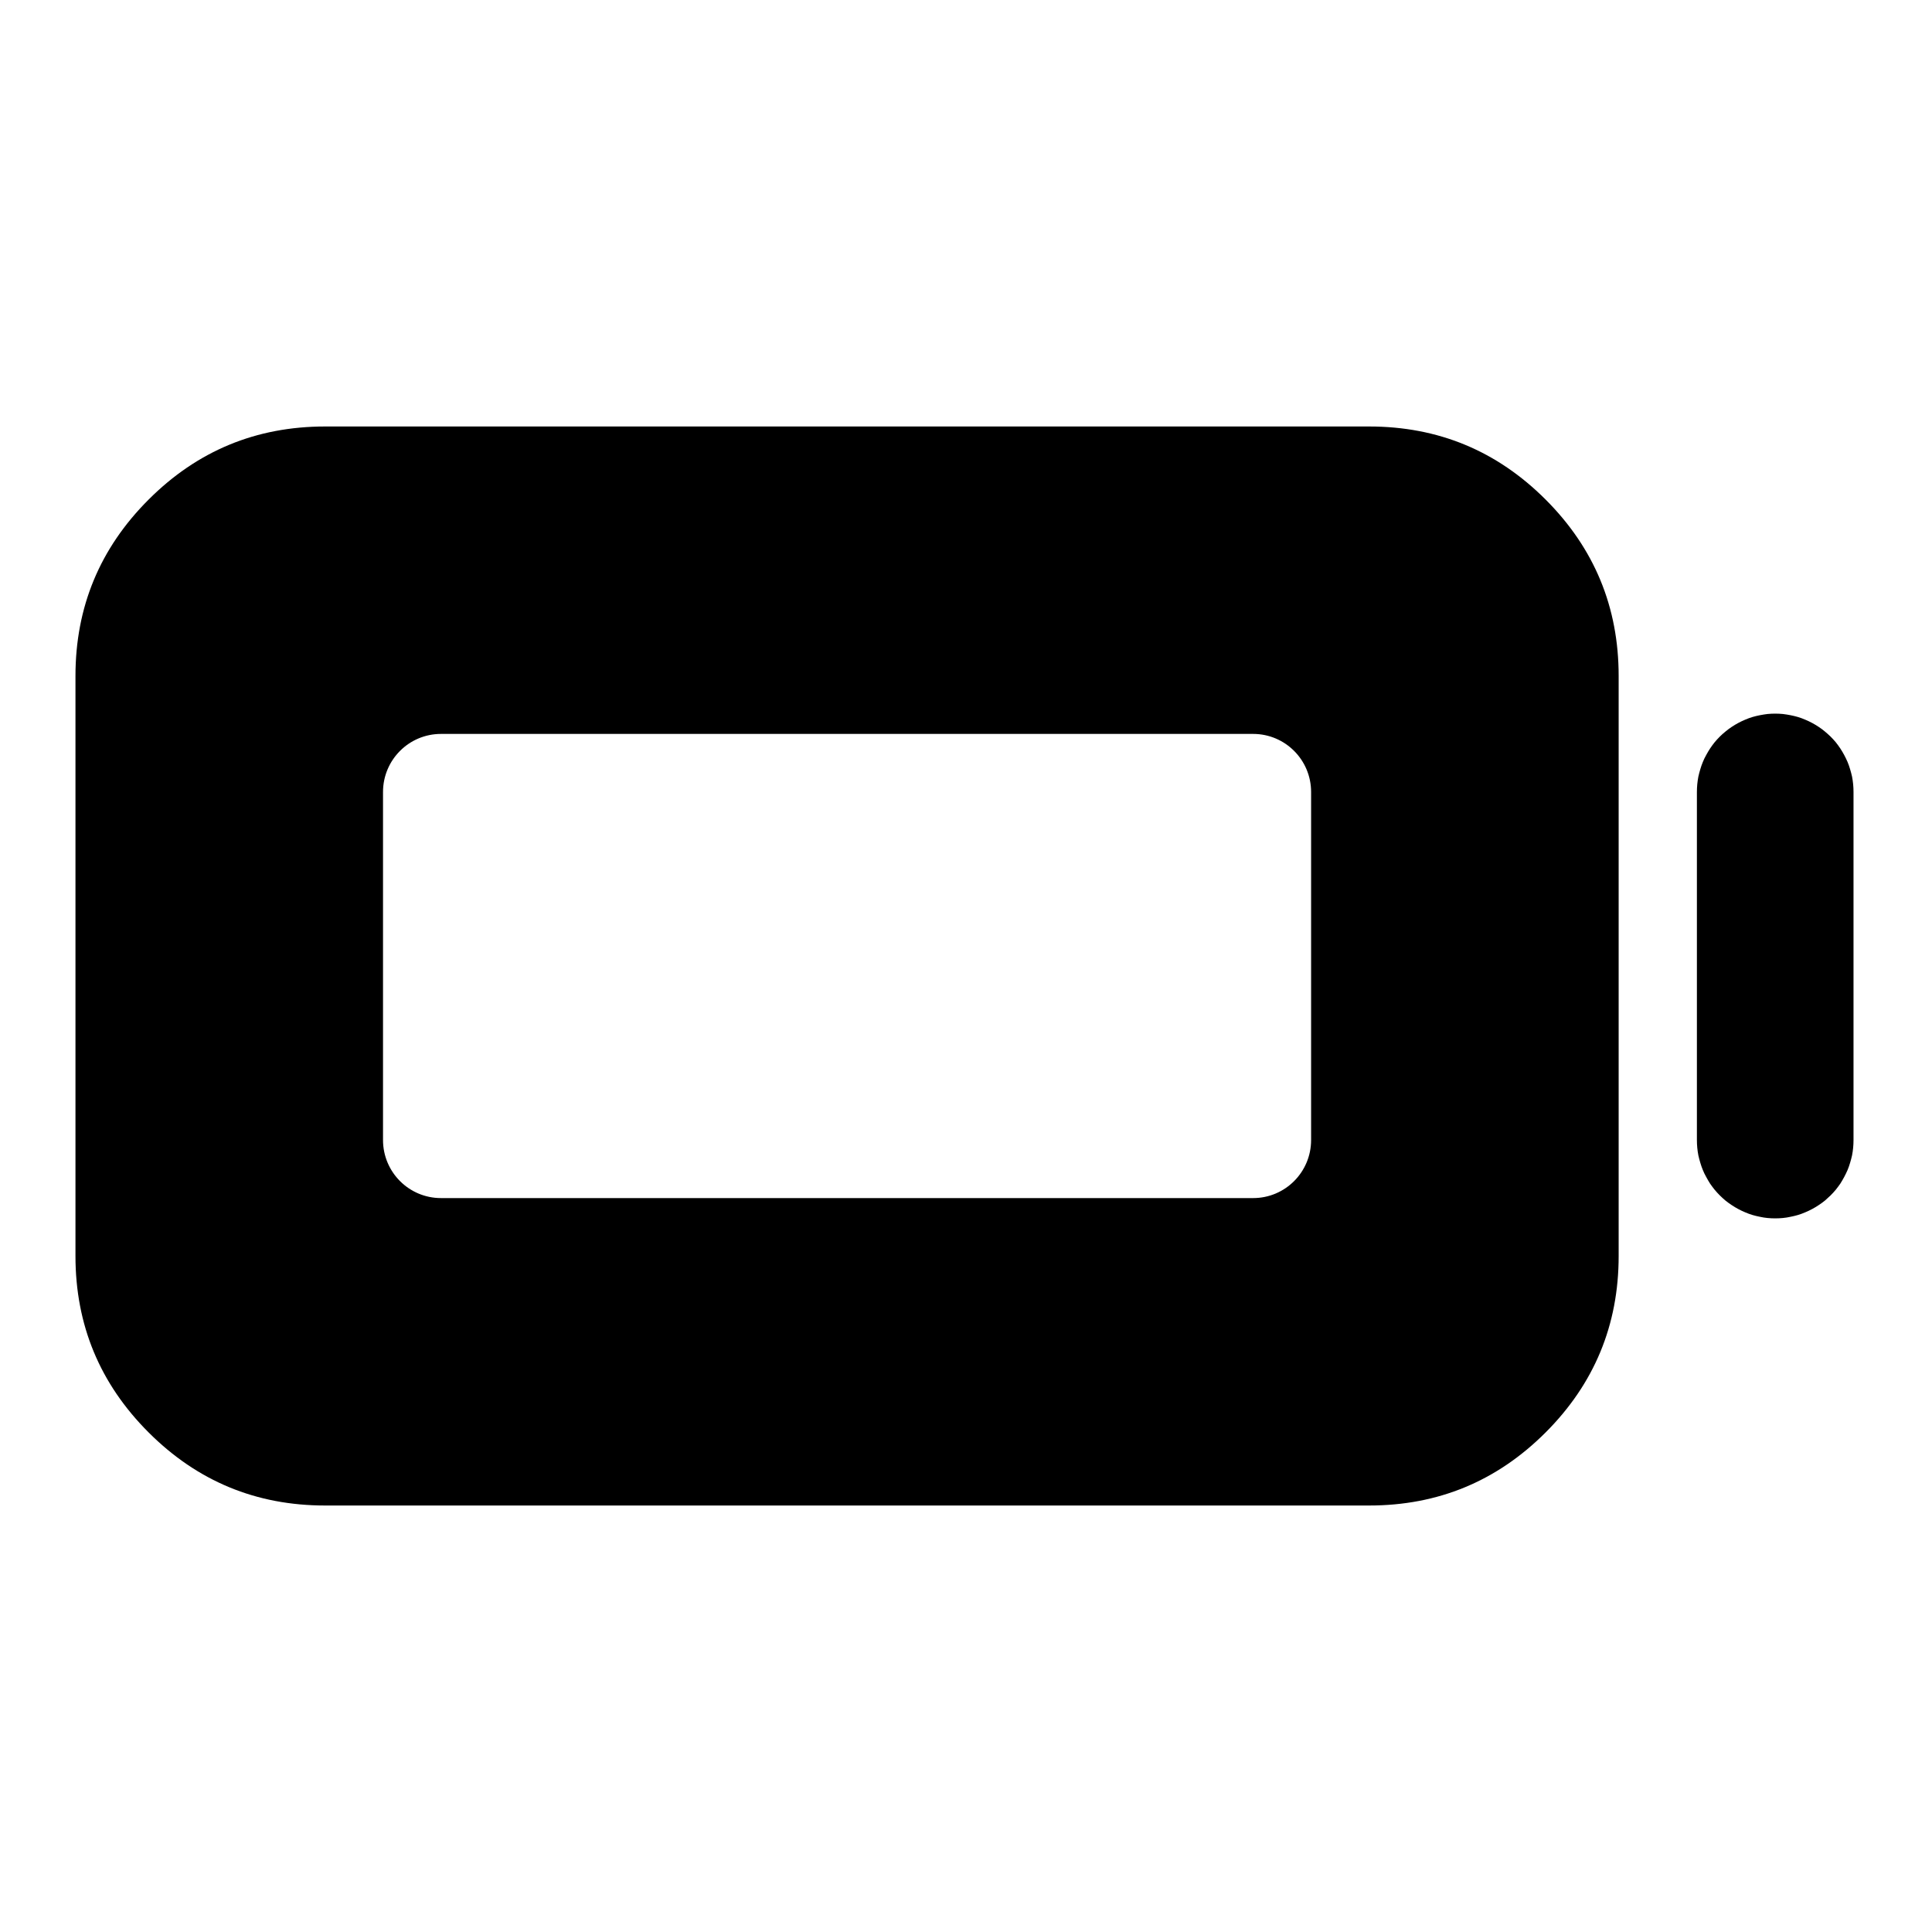
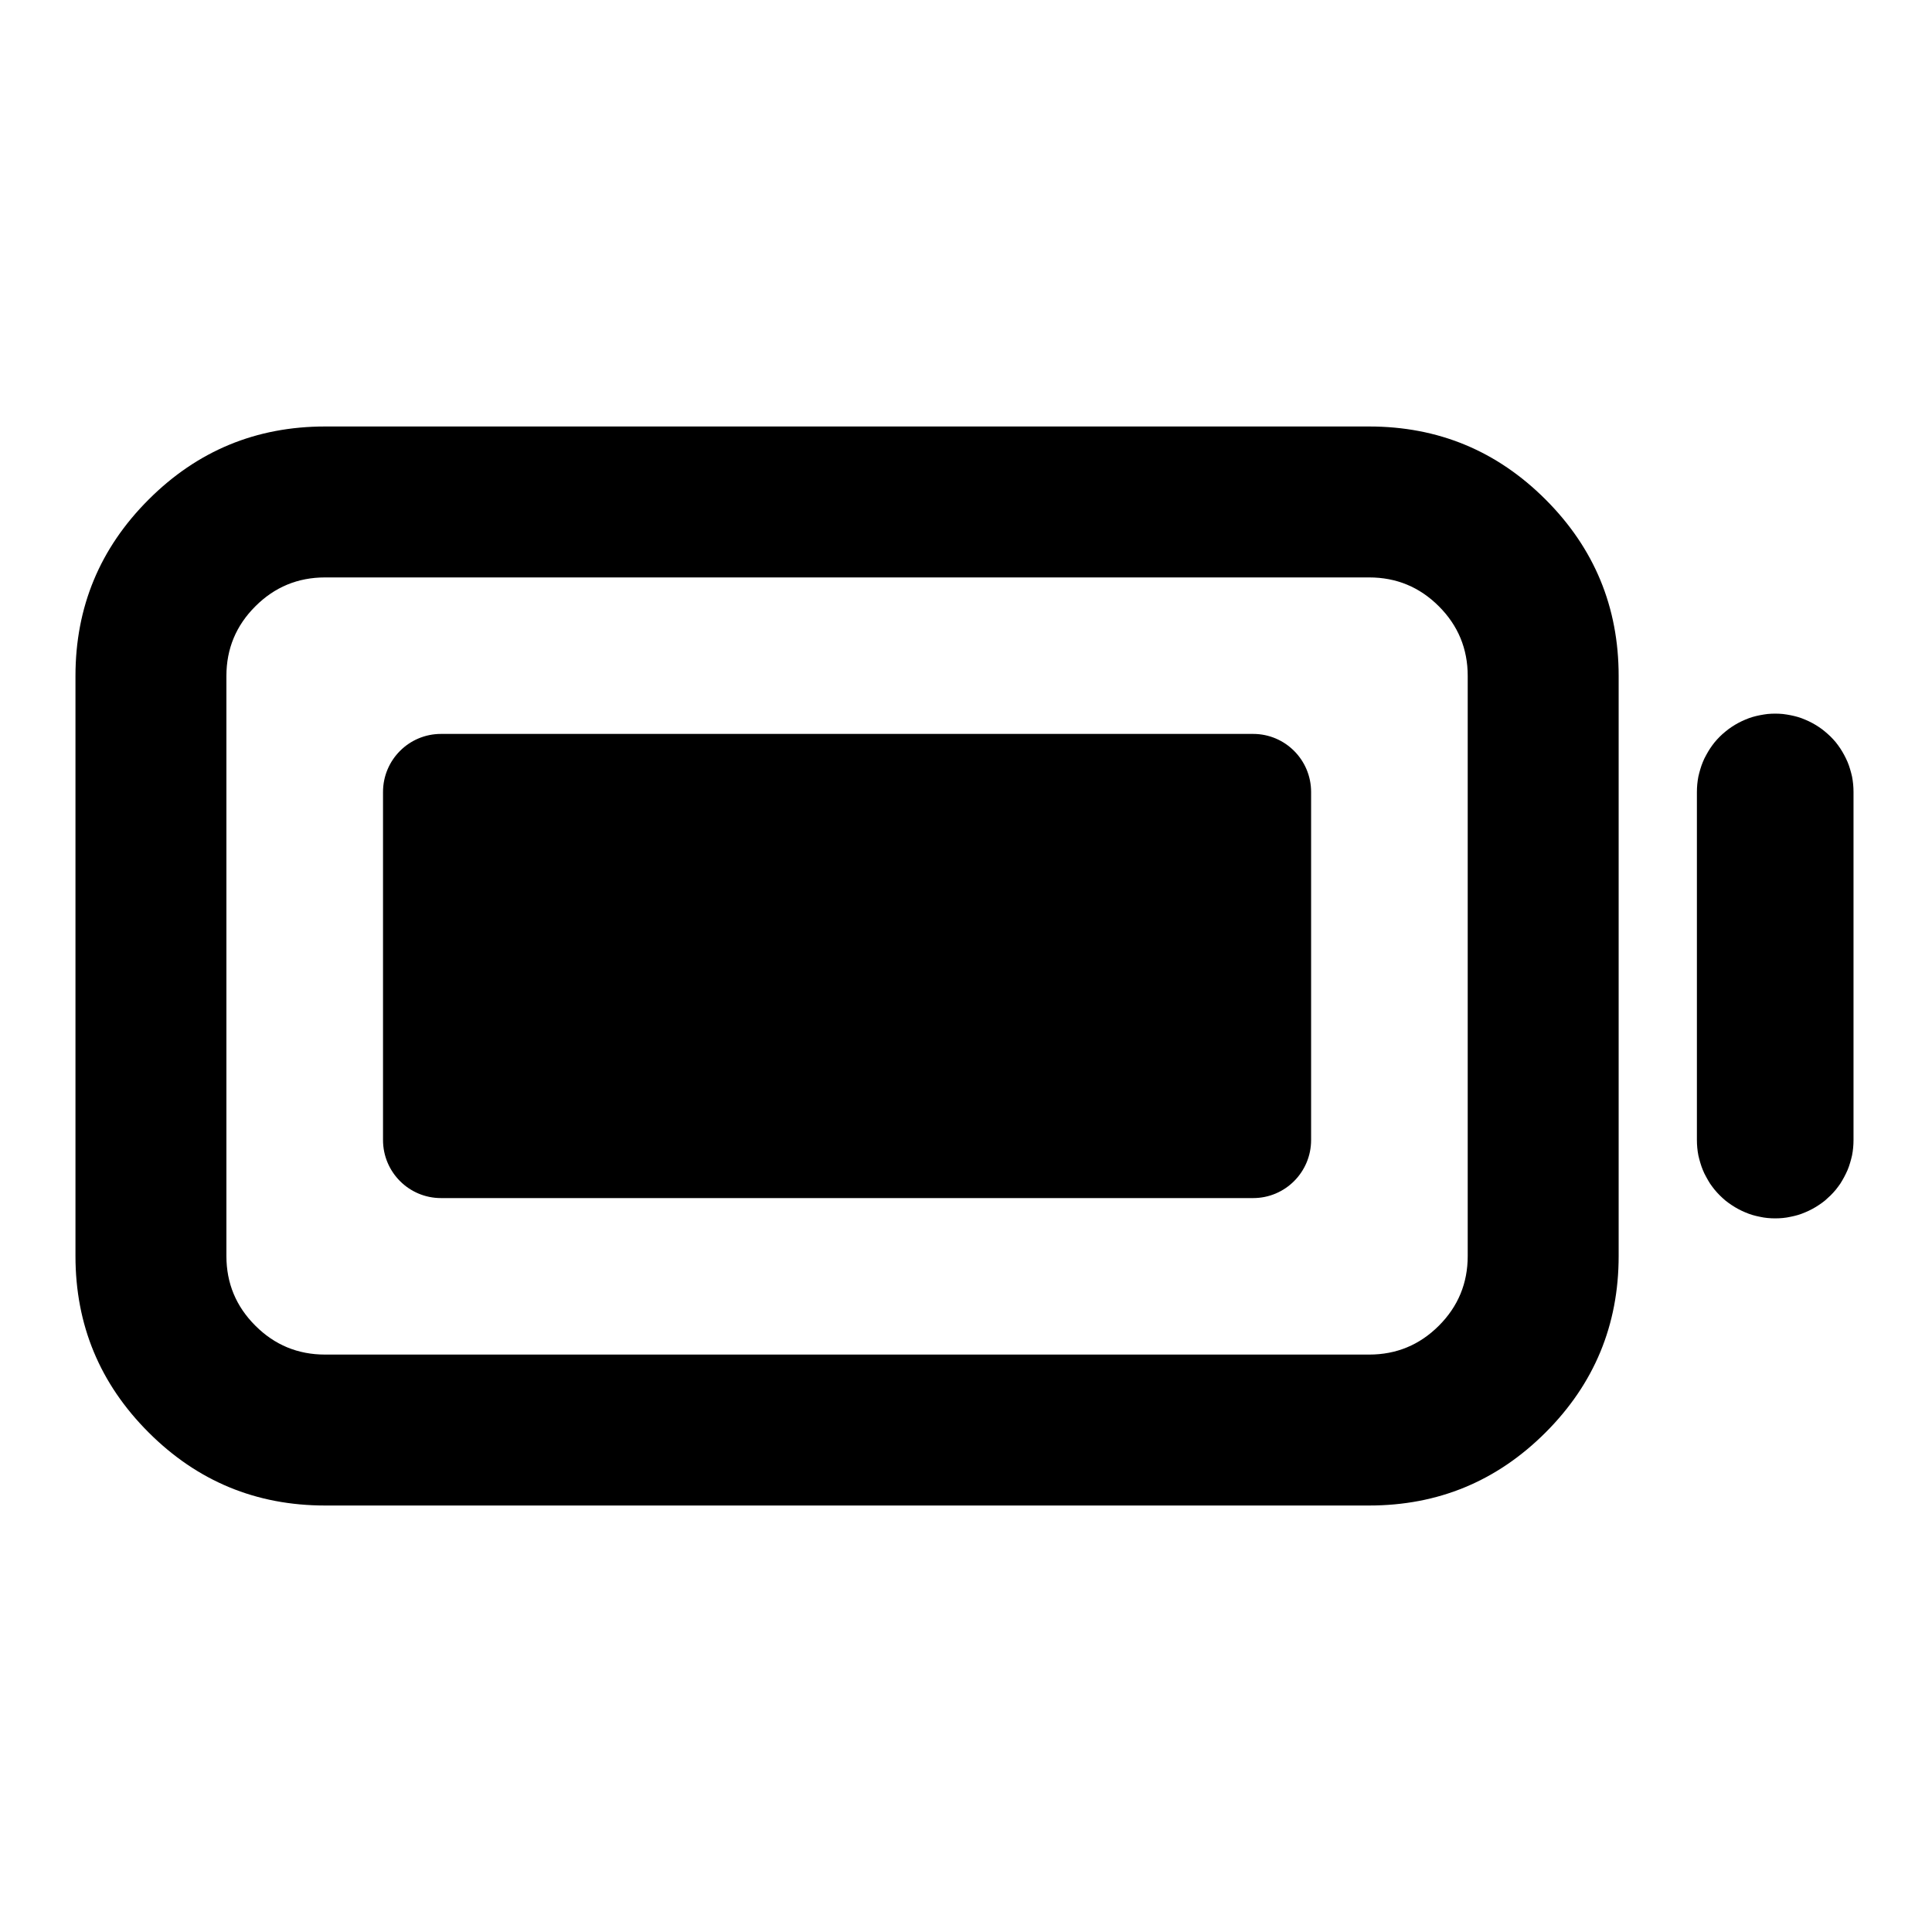
<svg xmlns="http://www.w3.org/2000/svg" fill="none" viewBox="0 0 16 16">
-   <path d="M2.692 3.532H11.339Q12.195 3.532 12.8 4.137Q13.405 4.742 13.405 5.598V10.402Q13.405 11.258 12.8 11.863Q12.195 12.468 11.339 12.468H2.692Q1.836 12.468 1.231 11.863Q0.625 11.258 0.625 10.402V5.598Q0.625 4.742 1.231 4.137Q1.836 3.532 2.692 3.532ZM3.652 6.078C3.387 6.078 3.172 6.293 3.172 6.559V9.441C3.172 9.707 3.387 9.922 3.652 9.922H10.378C10.643 9.922 10.858 9.707 10.858 9.441V6.559C10.858 6.293 10.643 6.078 10.378 6.078ZM15.35 6.559V9.441Q15.35 9.473 15.347 9.505Q15.344 9.537 15.338 9.568Q15.331 9.599 15.322 9.629Q15.313 9.66 15.301 9.689Q15.288 9.719 15.273 9.747Q15.258 9.775 15.241 9.802Q15.223 9.828 15.203 9.853Q15.183 9.877 15.16 9.9Q15.137 9.922 15.113 9.943Q15.088 9.963 15.062 9.98Q15.035 9.998 15.007 10.013Q14.979 10.028 14.95 10.04Q14.92 10.053 14.89 10.062Q14.859 10.071 14.828 10.077Q14.797 10.084 14.765 10.087Q14.733 10.09 14.701 10.09Q14.67 10.09 14.638 10.087Q14.606 10.084 14.575 10.077Q14.544 10.071 14.513 10.062Q14.483 10.053 14.453 10.04Q14.424 10.028 14.396 10.013Q14.368 9.998 14.341 9.98Q14.315 9.963 14.29 9.943Q14.265 9.922 14.243 9.9Q14.22 9.877 14.2 9.853Q14.18 9.828 14.162 9.802Q14.145 9.775 14.13 9.747Q14.114 9.719 14.102 9.689Q14.09 9.66 14.081 9.629Q14.072 9.599 14.065 9.568Q14.059 9.537 14.056 9.505Q14.053 9.473 14.053 9.441V6.559Q14.053 6.527 14.056 6.495Q14.059 6.464 14.065 6.432Q14.072 6.401 14.081 6.371Q14.09 6.34 14.102 6.311Q14.114 6.281 14.13 6.253Q14.145 6.225 14.162 6.199Q14.18 6.172 14.2 6.147Q14.22 6.123 14.243 6.1Q14.265 6.078 14.29 6.058Q14.315 6.037 14.341 6.02Q14.368 6.002 14.396 5.987Q14.424 5.972 14.453 5.96Q14.483 5.947 14.513 5.938Q14.544 5.929 14.575 5.923Q14.606 5.917 14.638 5.913Q14.67 5.91 14.701 5.91Q14.733 5.91 14.765 5.913Q14.797 5.917 14.828 5.923Q14.859 5.929 14.89 5.938Q14.92 5.947 14.95 5.96Q14.979 5.972 15.007 5.987Q15.035 6.002 15.062 6.02Q15.088 6.037 15.113 6.058Q15.137 6.078 15.16 6.1Q15.183 6.123 15.203 6.147Q15.223 6.172 15.241 6.199Q15.258 6.225 15.273 6.253Q15.288 6.281 15.301 6.311Q15.313 6.34 15.322 6.371Q15.331 6.401 15.338 6.432Q15.344 6.464 15.347 6.495Q15.35 6.527 15.35 6.559Z" fill="currentColor" />
+   <path d="M2.692 3.532H11.339Q12.195 3.532 12.8 4.137Q13.405 4.742 13.405 5.598V10.402Q13.405 11.258 12.8 11.863Q12.195 12.468 11.339 12.468H2.692Q1.836 12.468 1.231 11.863Q0.625 11.258 0.625 10.402V5.598Q0.625 4.742 1.231 4.137Q1.836 3.532 2.692 3.532ZM2.692 4.782Q2.354 4.782 2.115 5.021Q1.875 5.26 1.875 5.598V10.402Q1.875 10.74 2.115 10.979Q2.354 11.218 2.692 11.218H11.339Q11.677 11.218 11.916 10.979Q12.155 10.74 12.155 10.402V5.598Q12.155 5.26 11.916 5.021Q11.677 4.782 11.339 4.782ZM3.652 6.078H10.378C10.643 6.078 10.858 6.293 10.858 6.559V9.441C10.858 9.707 10.643 9.922 10.378 9.922H3.652C3.387 9.922 3.172 9.707 3.172 9.441V6.559C3.172 6.293 3.387 6.078 3.652 6.078ZM15.35 6.559V9.441Q15.35 9.473 15.347 9.505Q15.344 9.537 15.338 9.568Q15.331 9.599 15.322 9.629Q15.313 9.66 15.301 9.689Q15.288 9.719 15.273 9.747Q15.258 9.775 15.241 9.802Q15.223 9.828 15.203 9.853Q15.183 9.877 15.16 9.9Q15.137 9.922 15.113 9.943Q15.088 9.963 15.062 9.98Q15.035 9.998 15.007 10.013Q14.979 10.028 14.95 10.04Q14.92 10.053 14.89 10.062Q14.859 10.071 14.828 10.077Q14.797 10.084 14.765 10.087Q14.733 10.09 14.701 10.09Q14.67 10.09 14.638 10.087Q14.606 10.084 14.575 10.077Q14.544 10.071 14.513 10.062Q14.483 10.053 14.453 10.04Q14.424 10.028 14.396 10.013Q14.368 9.998 14.341 9.98Q14.315 9.963 14.29 9.943Q14.265 9.922 14.243 9.9Q14.22 9.877 14.2 9.853Q14.18 9.828 14.162 9.802Q14.145 9.775 14.13 9.747Q14.114 9.719 14.102 9.689Q14.09 9.66 14.081 9.629Q14.072 9.599 14.065 9.568Q14.059 9.537 14.056 9.505Q14.053 9.473 14.053 9.441V6.559Q14.053 6.527 14.056 6.495Q14.059 6.464 14.065 6.432Q14.072 6.401 14.081 6.371Q14.09 6.34 14.102 6.311Q14.114 6.281 14.13 6.253Q14.145 6.225 14.162 6.199Q14.18 6.172 14.2 6.147Q14.22 6.123 14.243 6.1Q14.265 6.078 14.29 6.058Q14.315 6.037 14.341 6.02Q14.368 6.002 14.396 5.987Q14.424 5.972 14.453 5.96Q14.483 5.947 14.513 5.938Q14.544 5.929 14.575 5.923Q14.606 5.917 14.638 5.913Q14.67 5.91 14.701 5.91Q14.733 5.91 14.765 5.913Q14.797 5.917 14.828 5.923Q14.859 5.929 14.89 5.938Q14.92 5.947 14.95 5.96Q14.979 5.972 15.007 5.987Q15.035 6.002 15.062 6.02Q15.088 6.037 15.113 6.058Q15.137 6.078 15.16 6.1Q15.183 6.123 15.203 6.147Q15.223 6.172 15.241 6.199Q15.258 6.225 15.273 6.253Q15.288 6.281 15.301 6.311Q15.313 6.34 15.322 6.371Q15.331 6.401 15.338 6.432Q15.344 6.464 15.347 6.495Q15.35 6.527 15.35 6.559Z" fill="currentColor" />
</svg>
